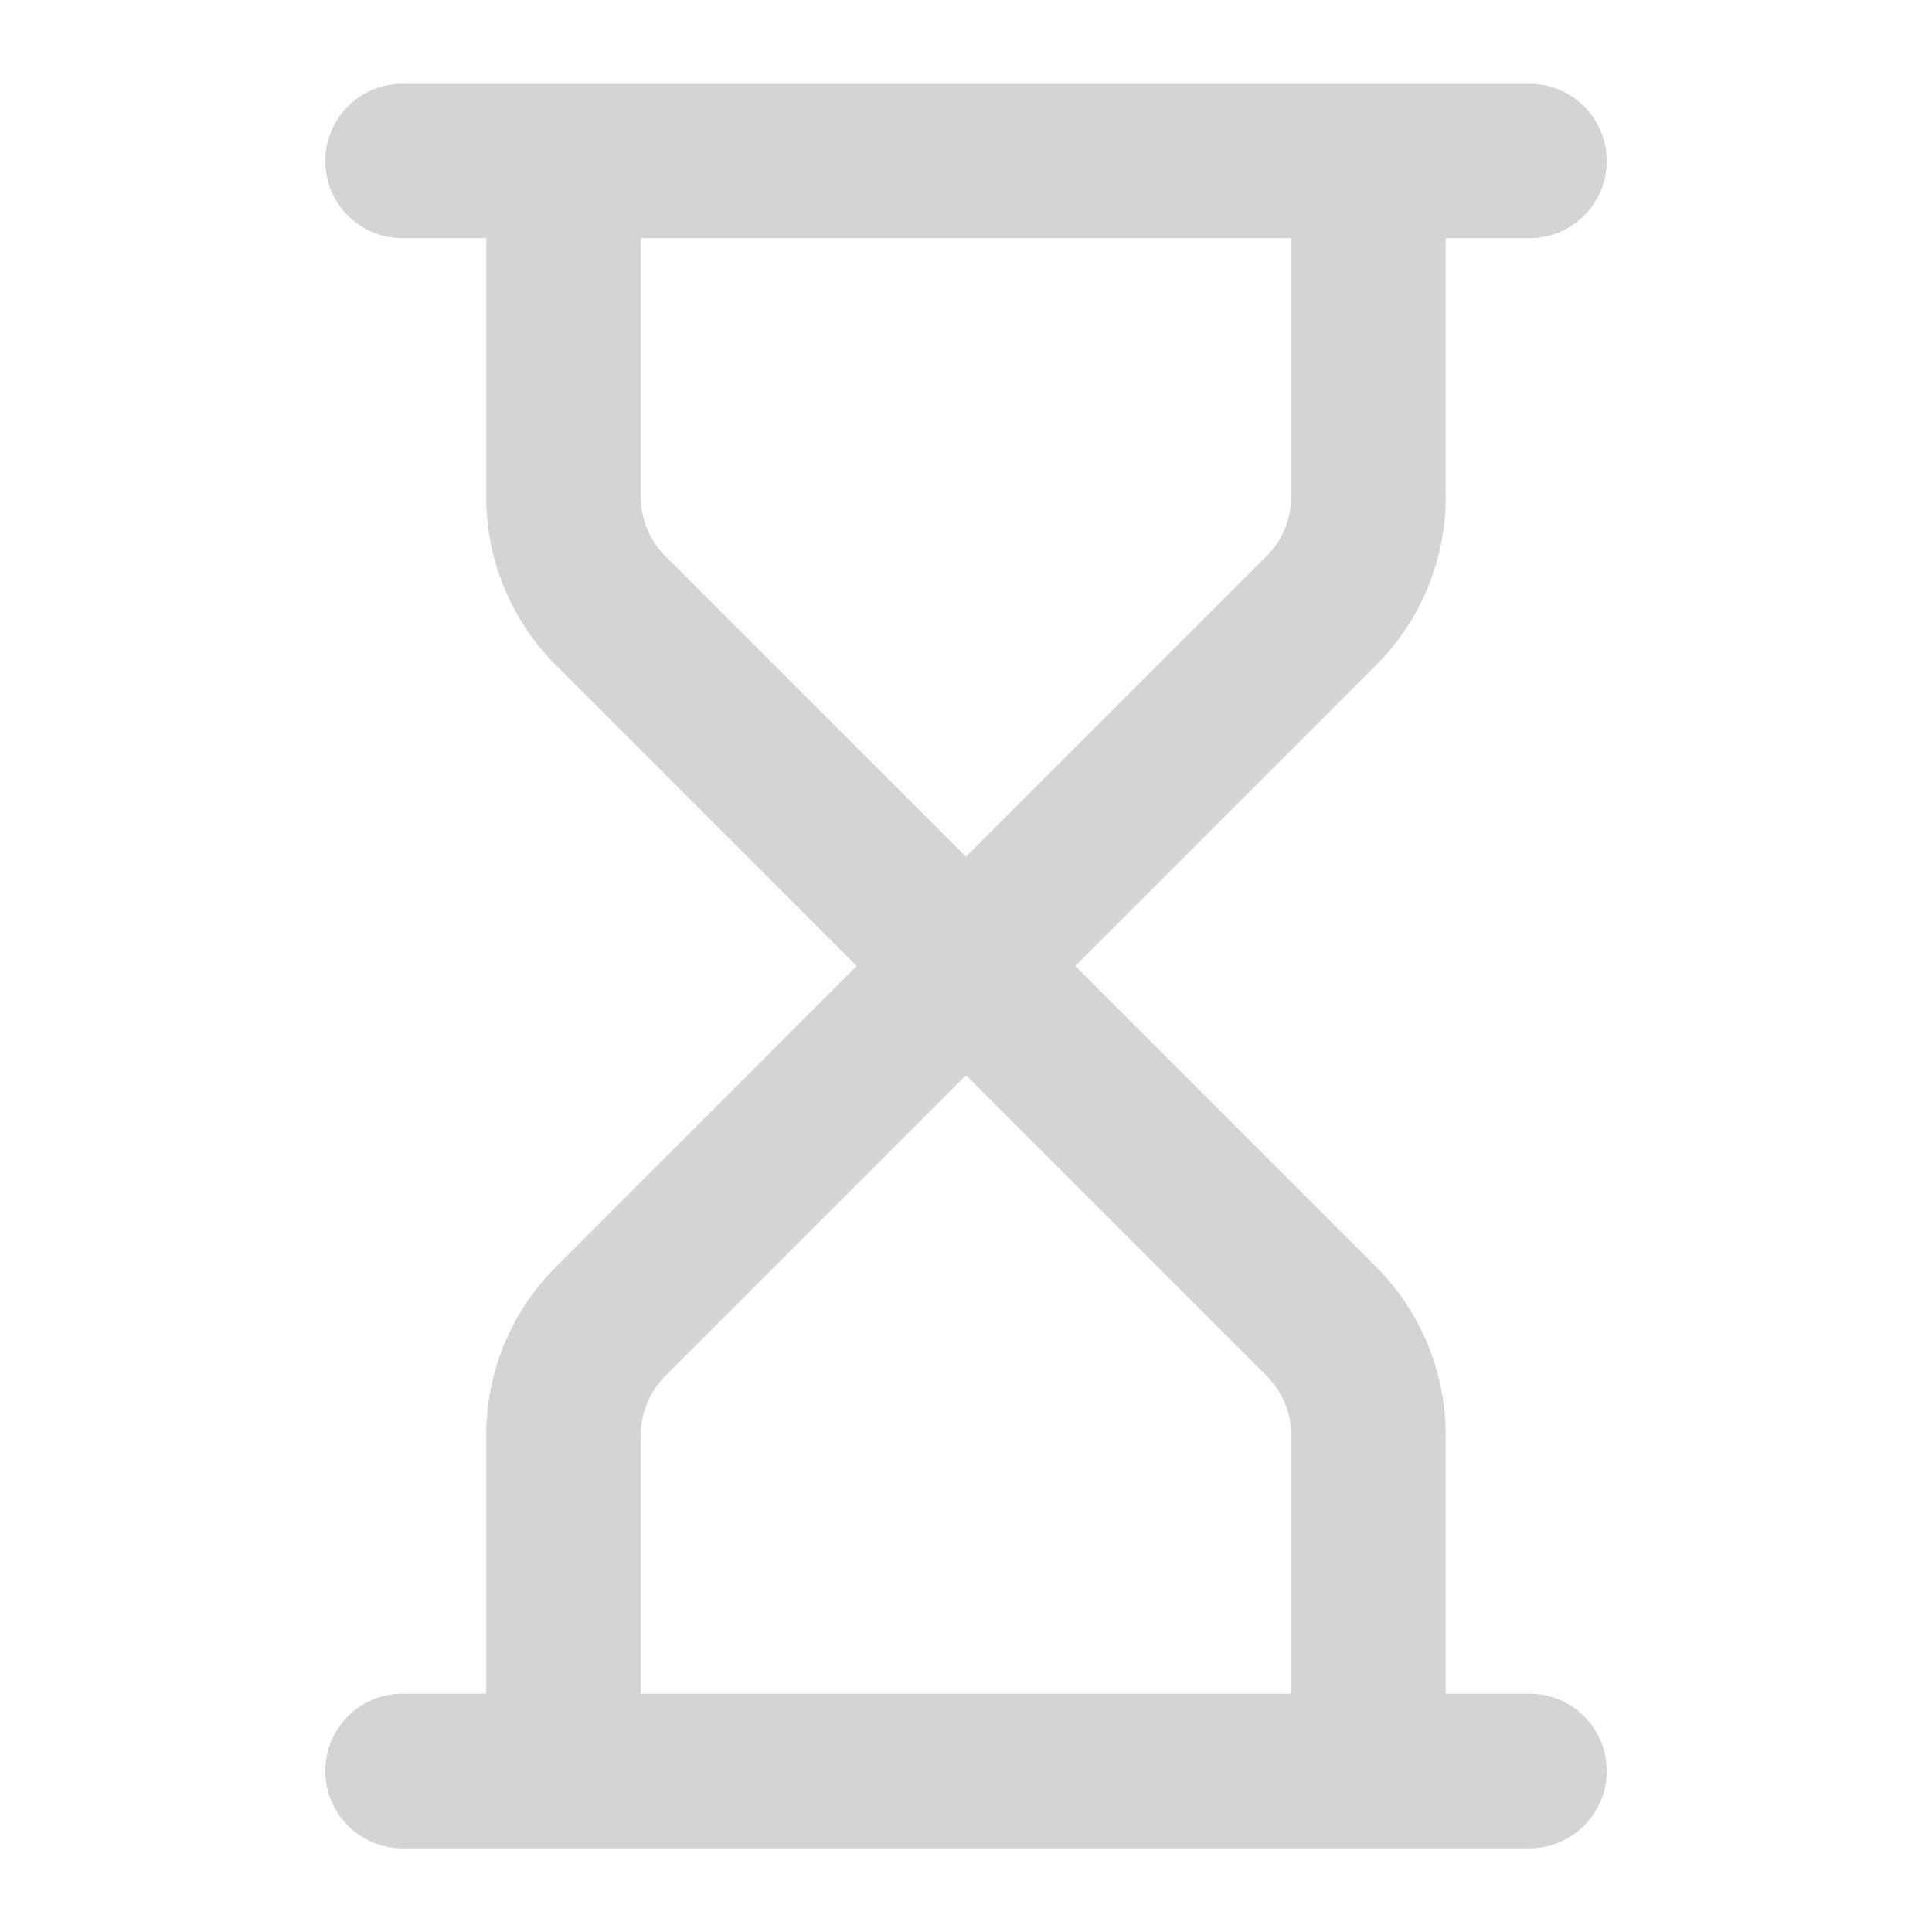
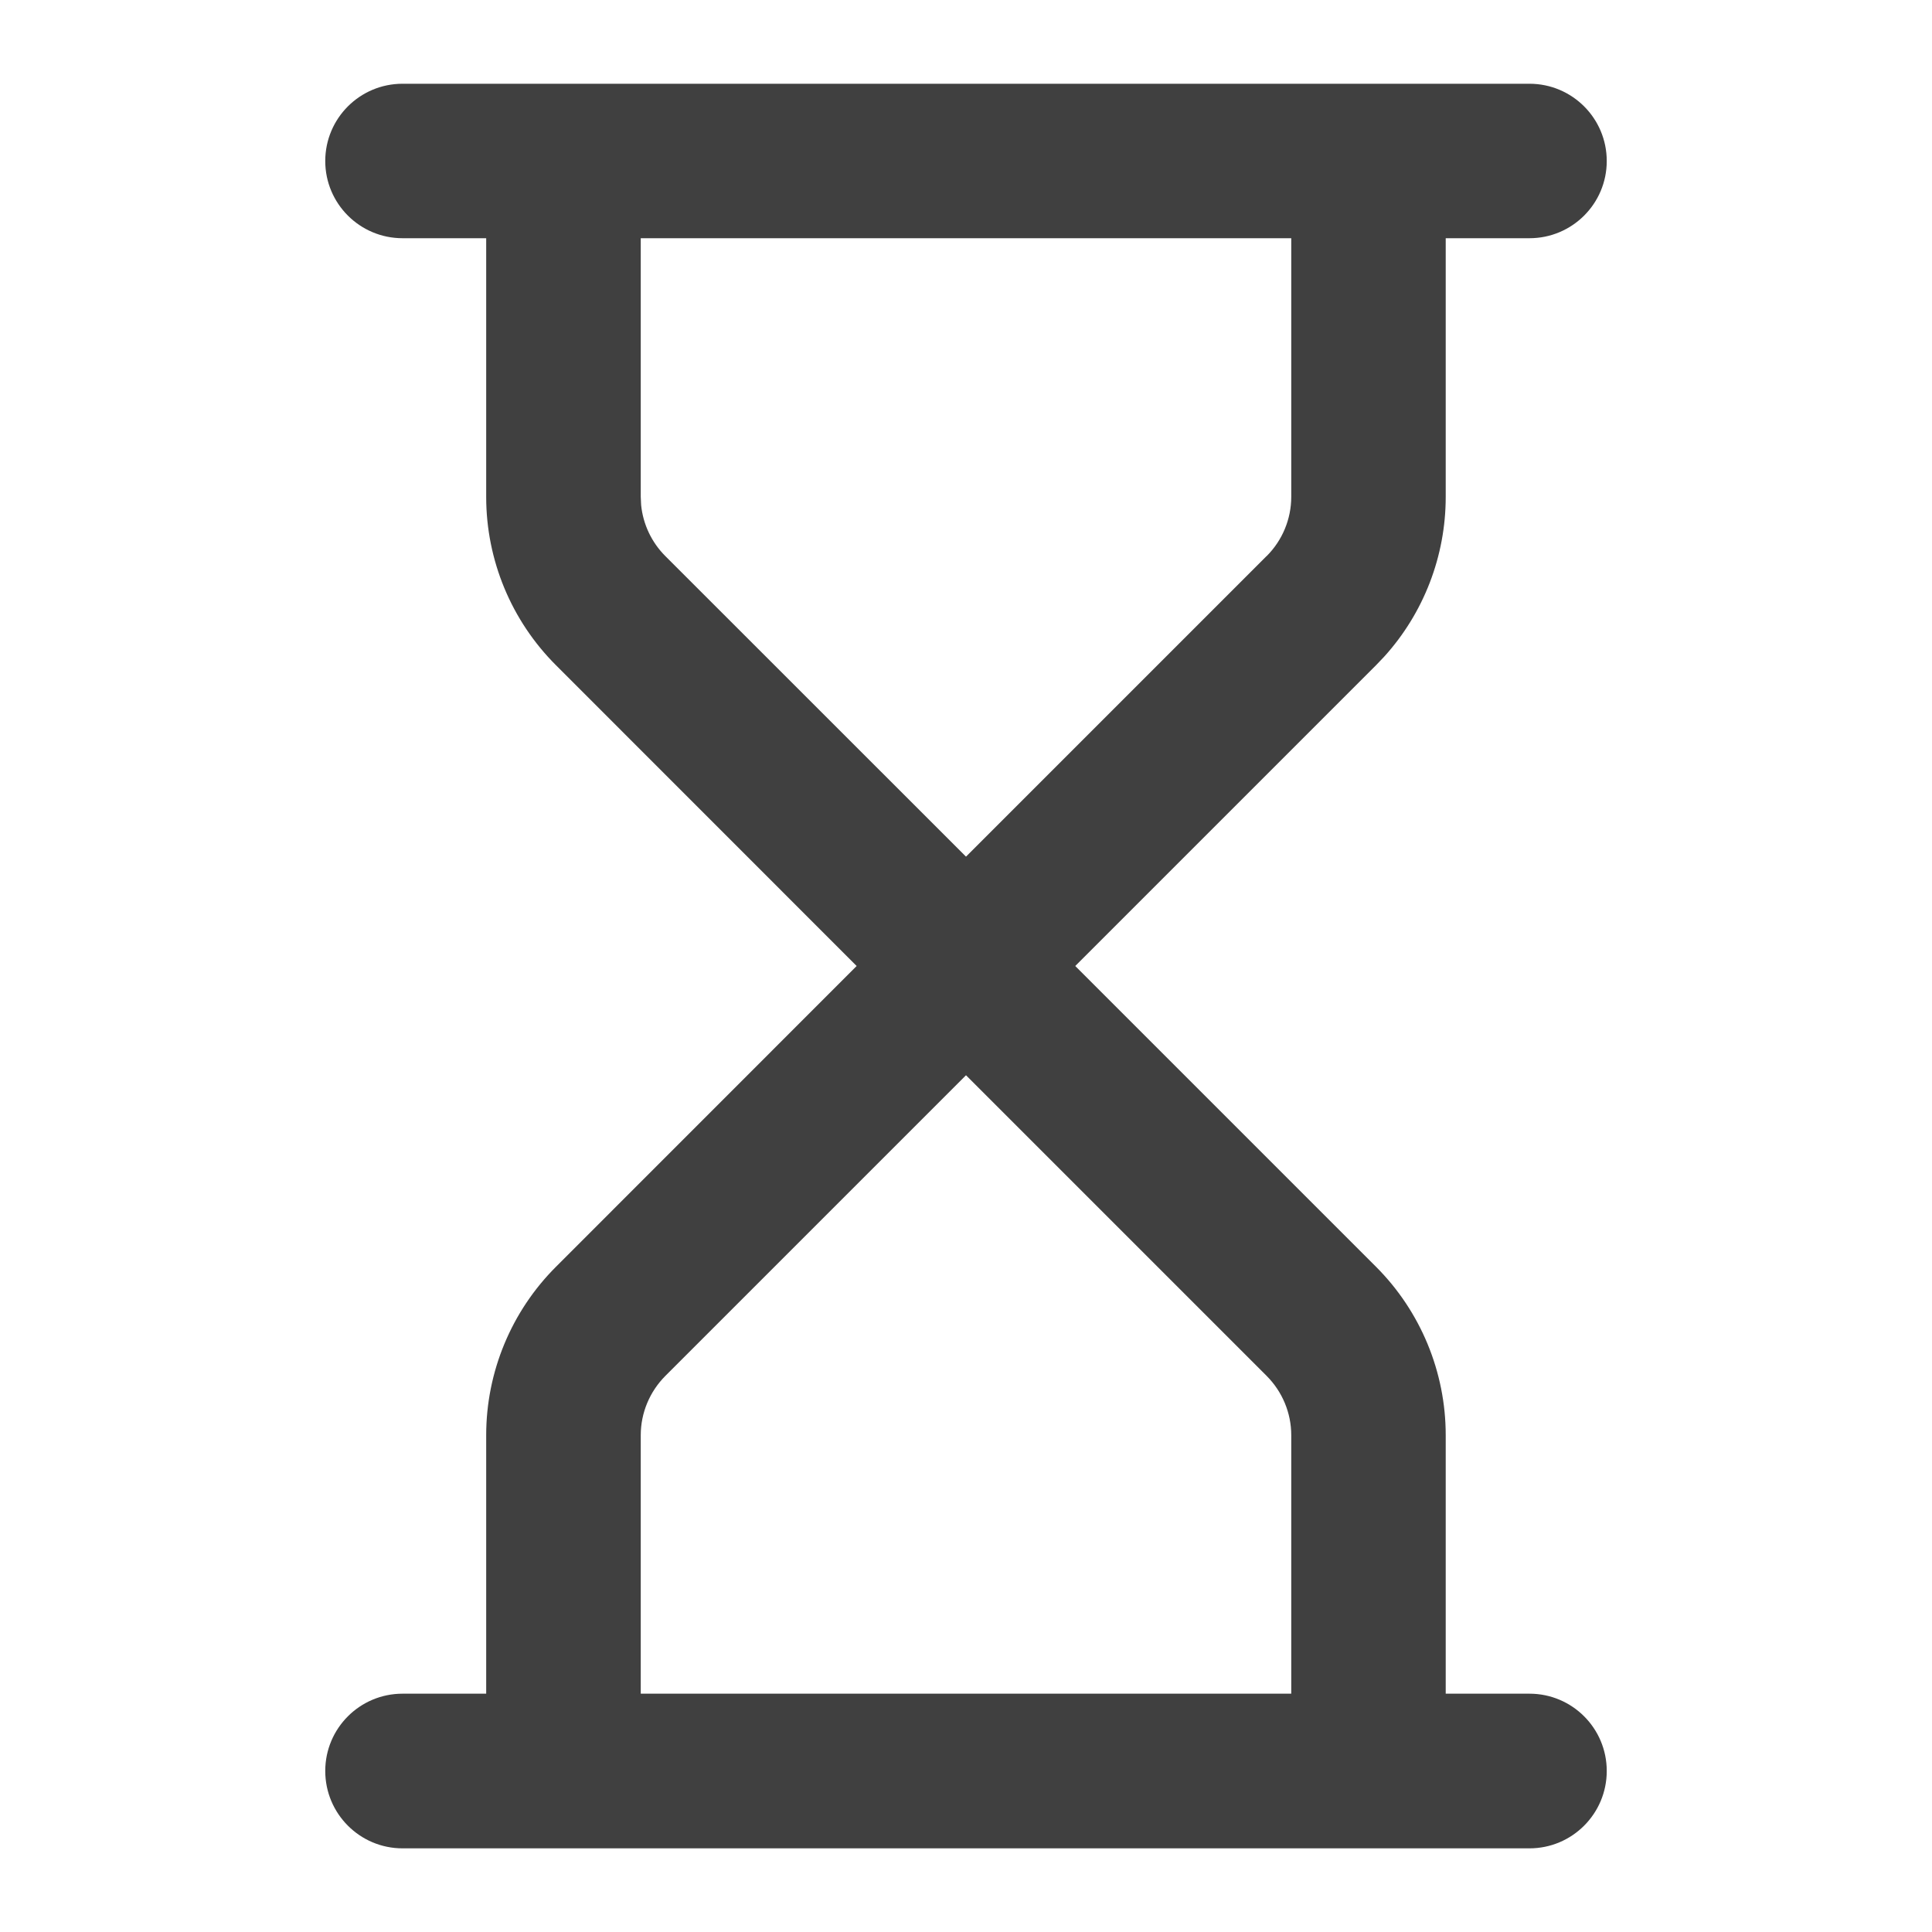
<svg xmlns="http://www.w3.org/2000/svg" width="20" height="20" viewBox="0 0 20 20" fill="none">
-   <path d="M13.367 14.857C13.367 14.627 13.275 14.407 13.113 14.244L10 11.131L6.887 14.244V14.244C6.725 14.407 6.633 14.627 6.633 14.857V17.533H13.367V14.857ZM13.367 2.466H6.633V5.143L6.637 5.229C6.657 5.427 6.745 5.614 6.887 5.756L10 8.868L13.112 5.756H13.113C13.275 5.594 13.367 5.373 13.367 5.143V2.466ZM14.966 5.144C14.966 5.757 14.738 6.347 14.328 6.799L14.244 6.887L11.131 10L14.244 13.113C14.706 13.575 14.966 14.203 14.966 14.857V17.533H15.833C16.275 17.533 16.633 17.891 16.633 18.333C16.633 18.775 16.275 19.134 15.833 19.134H4.167C3.725 19.134 3.367 18.775 3.367 18.333C3.367 17.891 3.725 17.533 4.167 17.533H5.033V14.857C5.033 14.203 5.293 13.575 5.756 13.113L8.868 10L5.756 6.887C5.293 6.425 5.033 5.798 5.033 5.144V2.466H4.167C3.725 2.466 3.367 2.108 3.367 1.667C3.367 1.225 3.725 0.867 4.167 0.867H15.833C16.275 0.867 16.633 1.225 16.633 1.667C16.633 2.108 16.275 2.466 15.833 2.466H14.966V5.144Z" fill="#D4D4D4" />
+   <path d="M13.367 14.857C13.367 14.627 13.275 14.407 13.113 14.244L10 11.131L6.887 14.244V14.244C6.725 14.407 6.633 14.627 6.633 14.857V17.533H13.367V14.857ZM13.367 2.466H6.633V5.143L6.637 5.229C6.657 5.427 6.745 5.614 6.887 5.756L10 8.868L13.112 5.756H13.113C13.275 5.594 13.367 5.373 13.367 5.143V2.466ZM14.966 5.144C14.966 5.757 14.738 6.347 14.328 6.799L14.244 6.887L11.131 10L14.244 13.113C14.706 13.575 14.966 14.203 14.966 14.857V17.533H15.833C16.275 17.533 16.633 17.891 16.633 18.333C16.633 18.775 16.275 19.134 15.833 19.134H4.167C3.725 19.134 3.367 18.775 3.367 18.333C3.367 17.891 3.725 17.533 4.167 17.533H5.033V14.857C5.033 14.203 5.293 13.575 5.756 13.113L8.868 10L5.756 6.887C5.293 6.425 5.033 5.798 5.033 5.144V2.466H4.167C3.725 2.466 3.367 2.108 3.367 1.667C3.367 1.225 3.725 0.867 4.167 0.867H15.833C16.275 0.867 16.633 1.225 16.633 1.667C16.633 2.108 16.275 2.466 15.833 2.466H14.966V5.144Z" fill="#404040" />
</svg>
